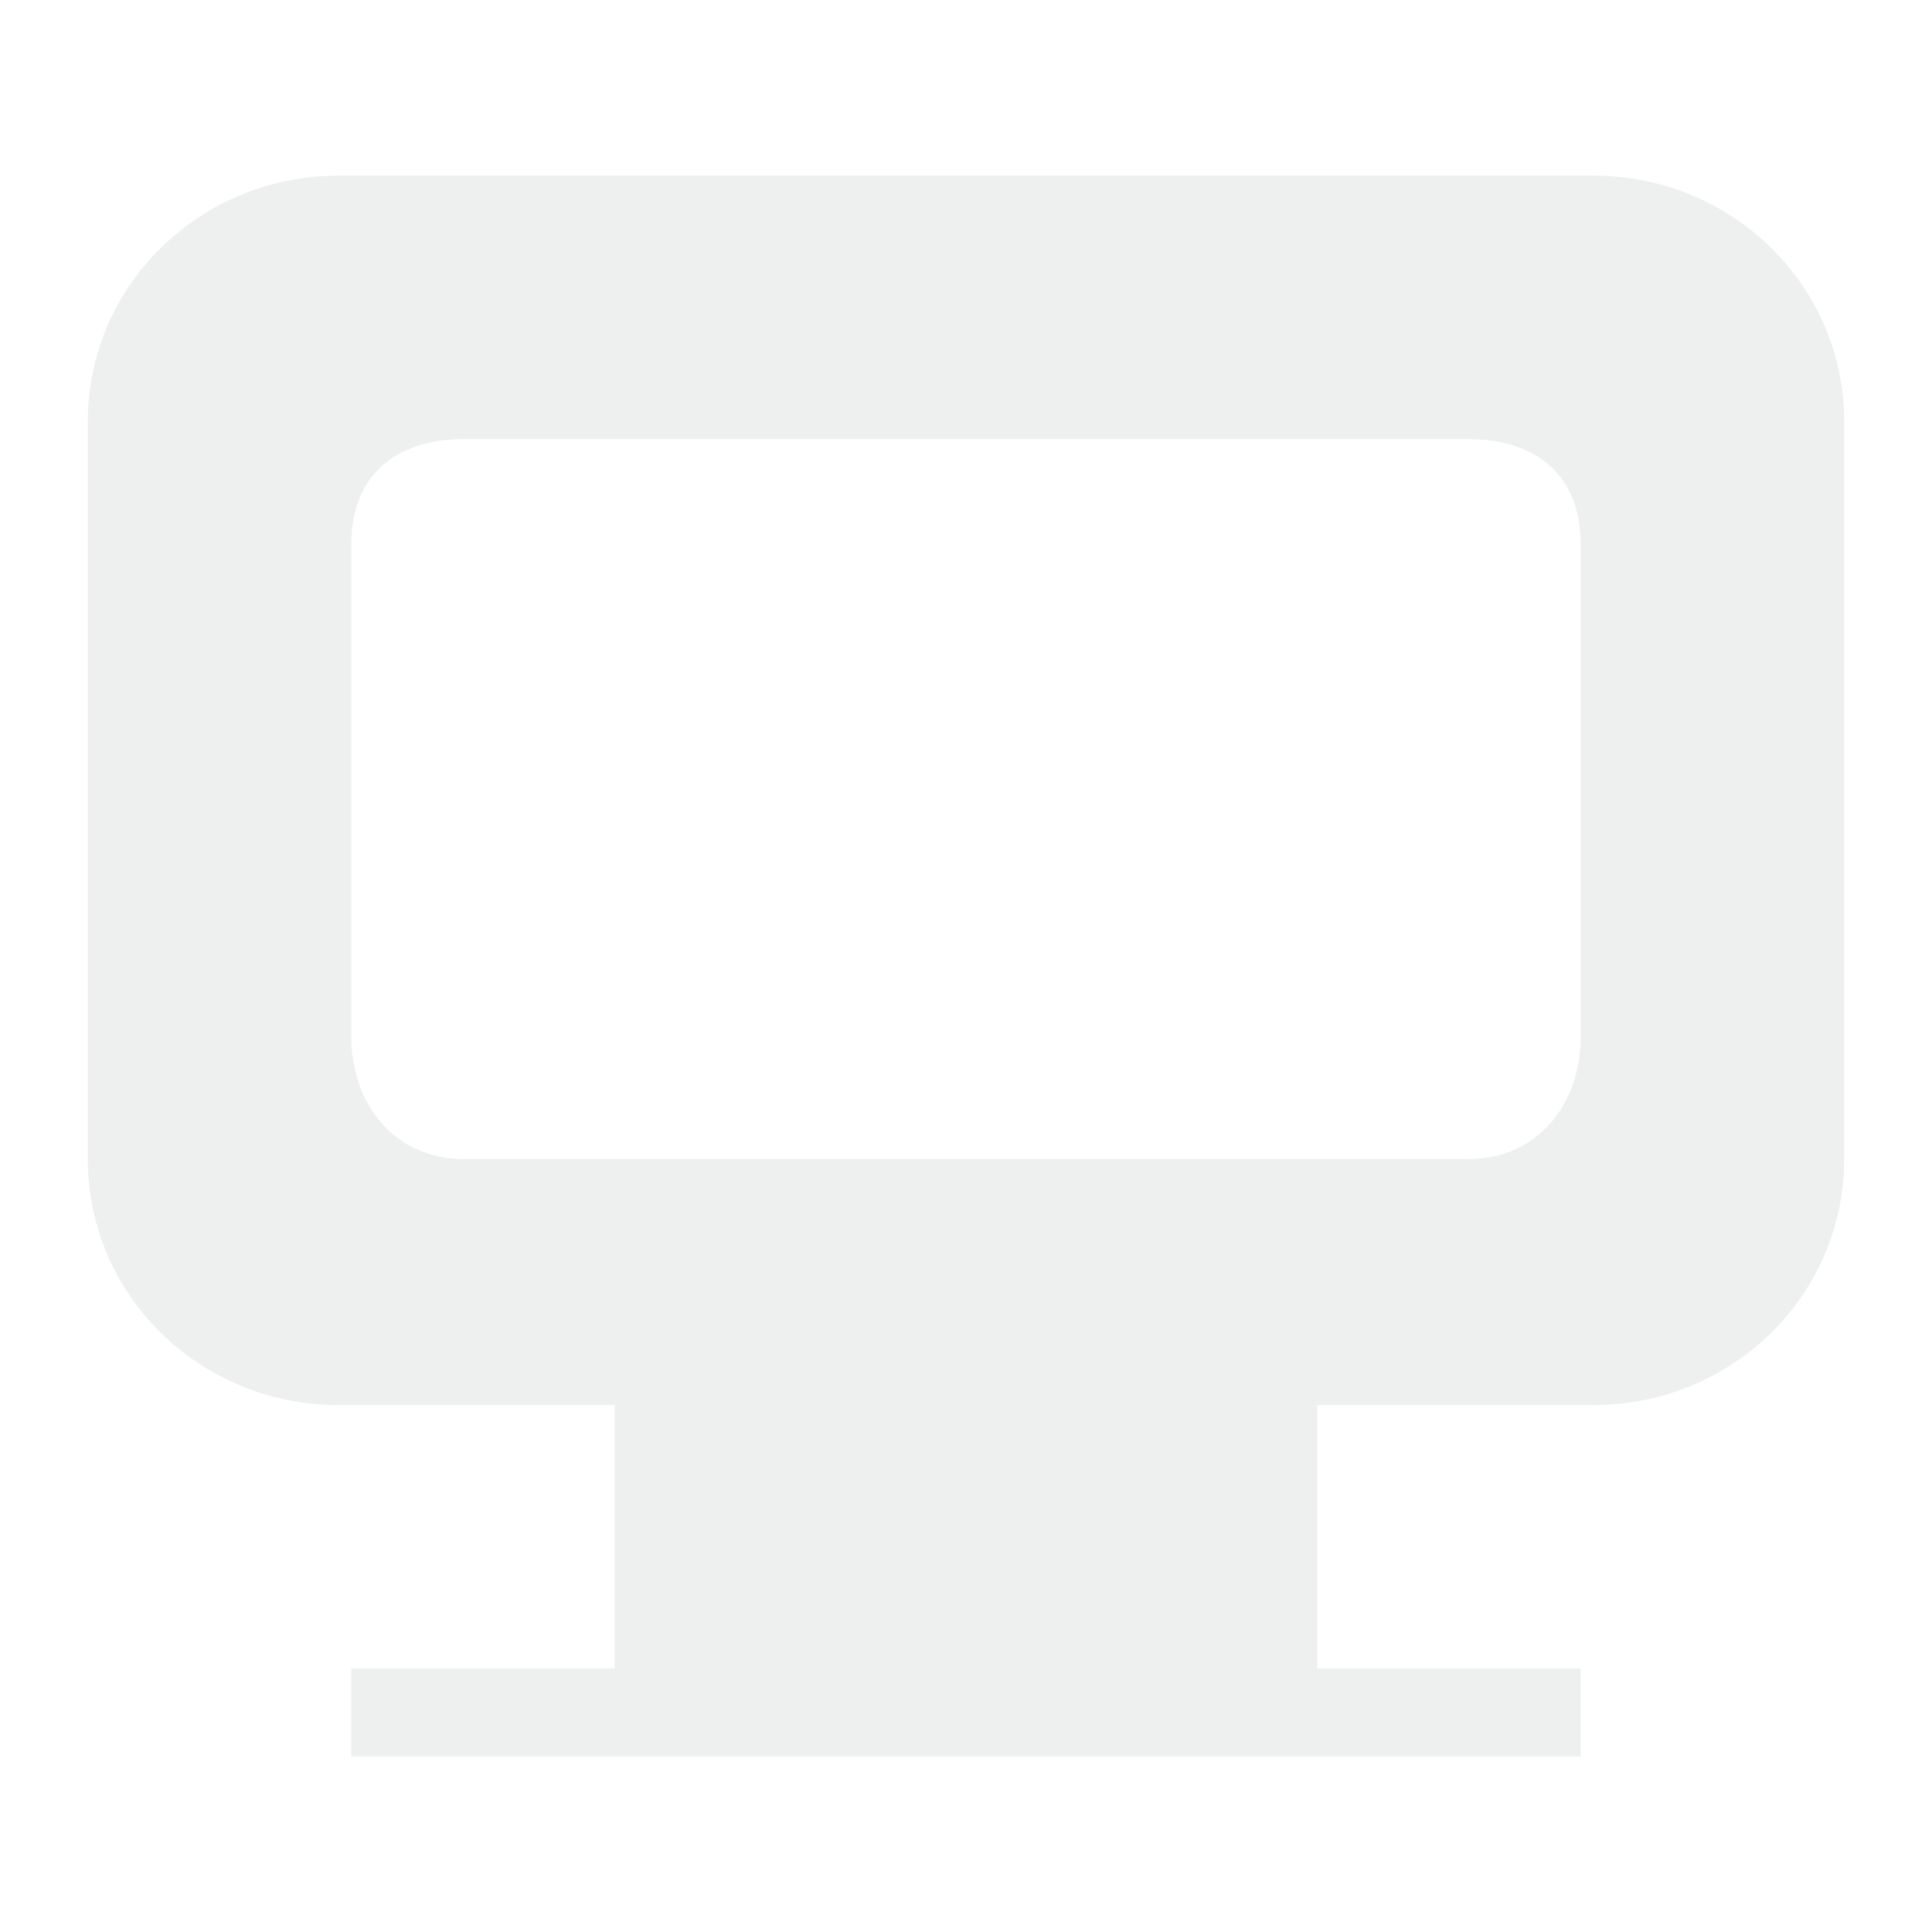
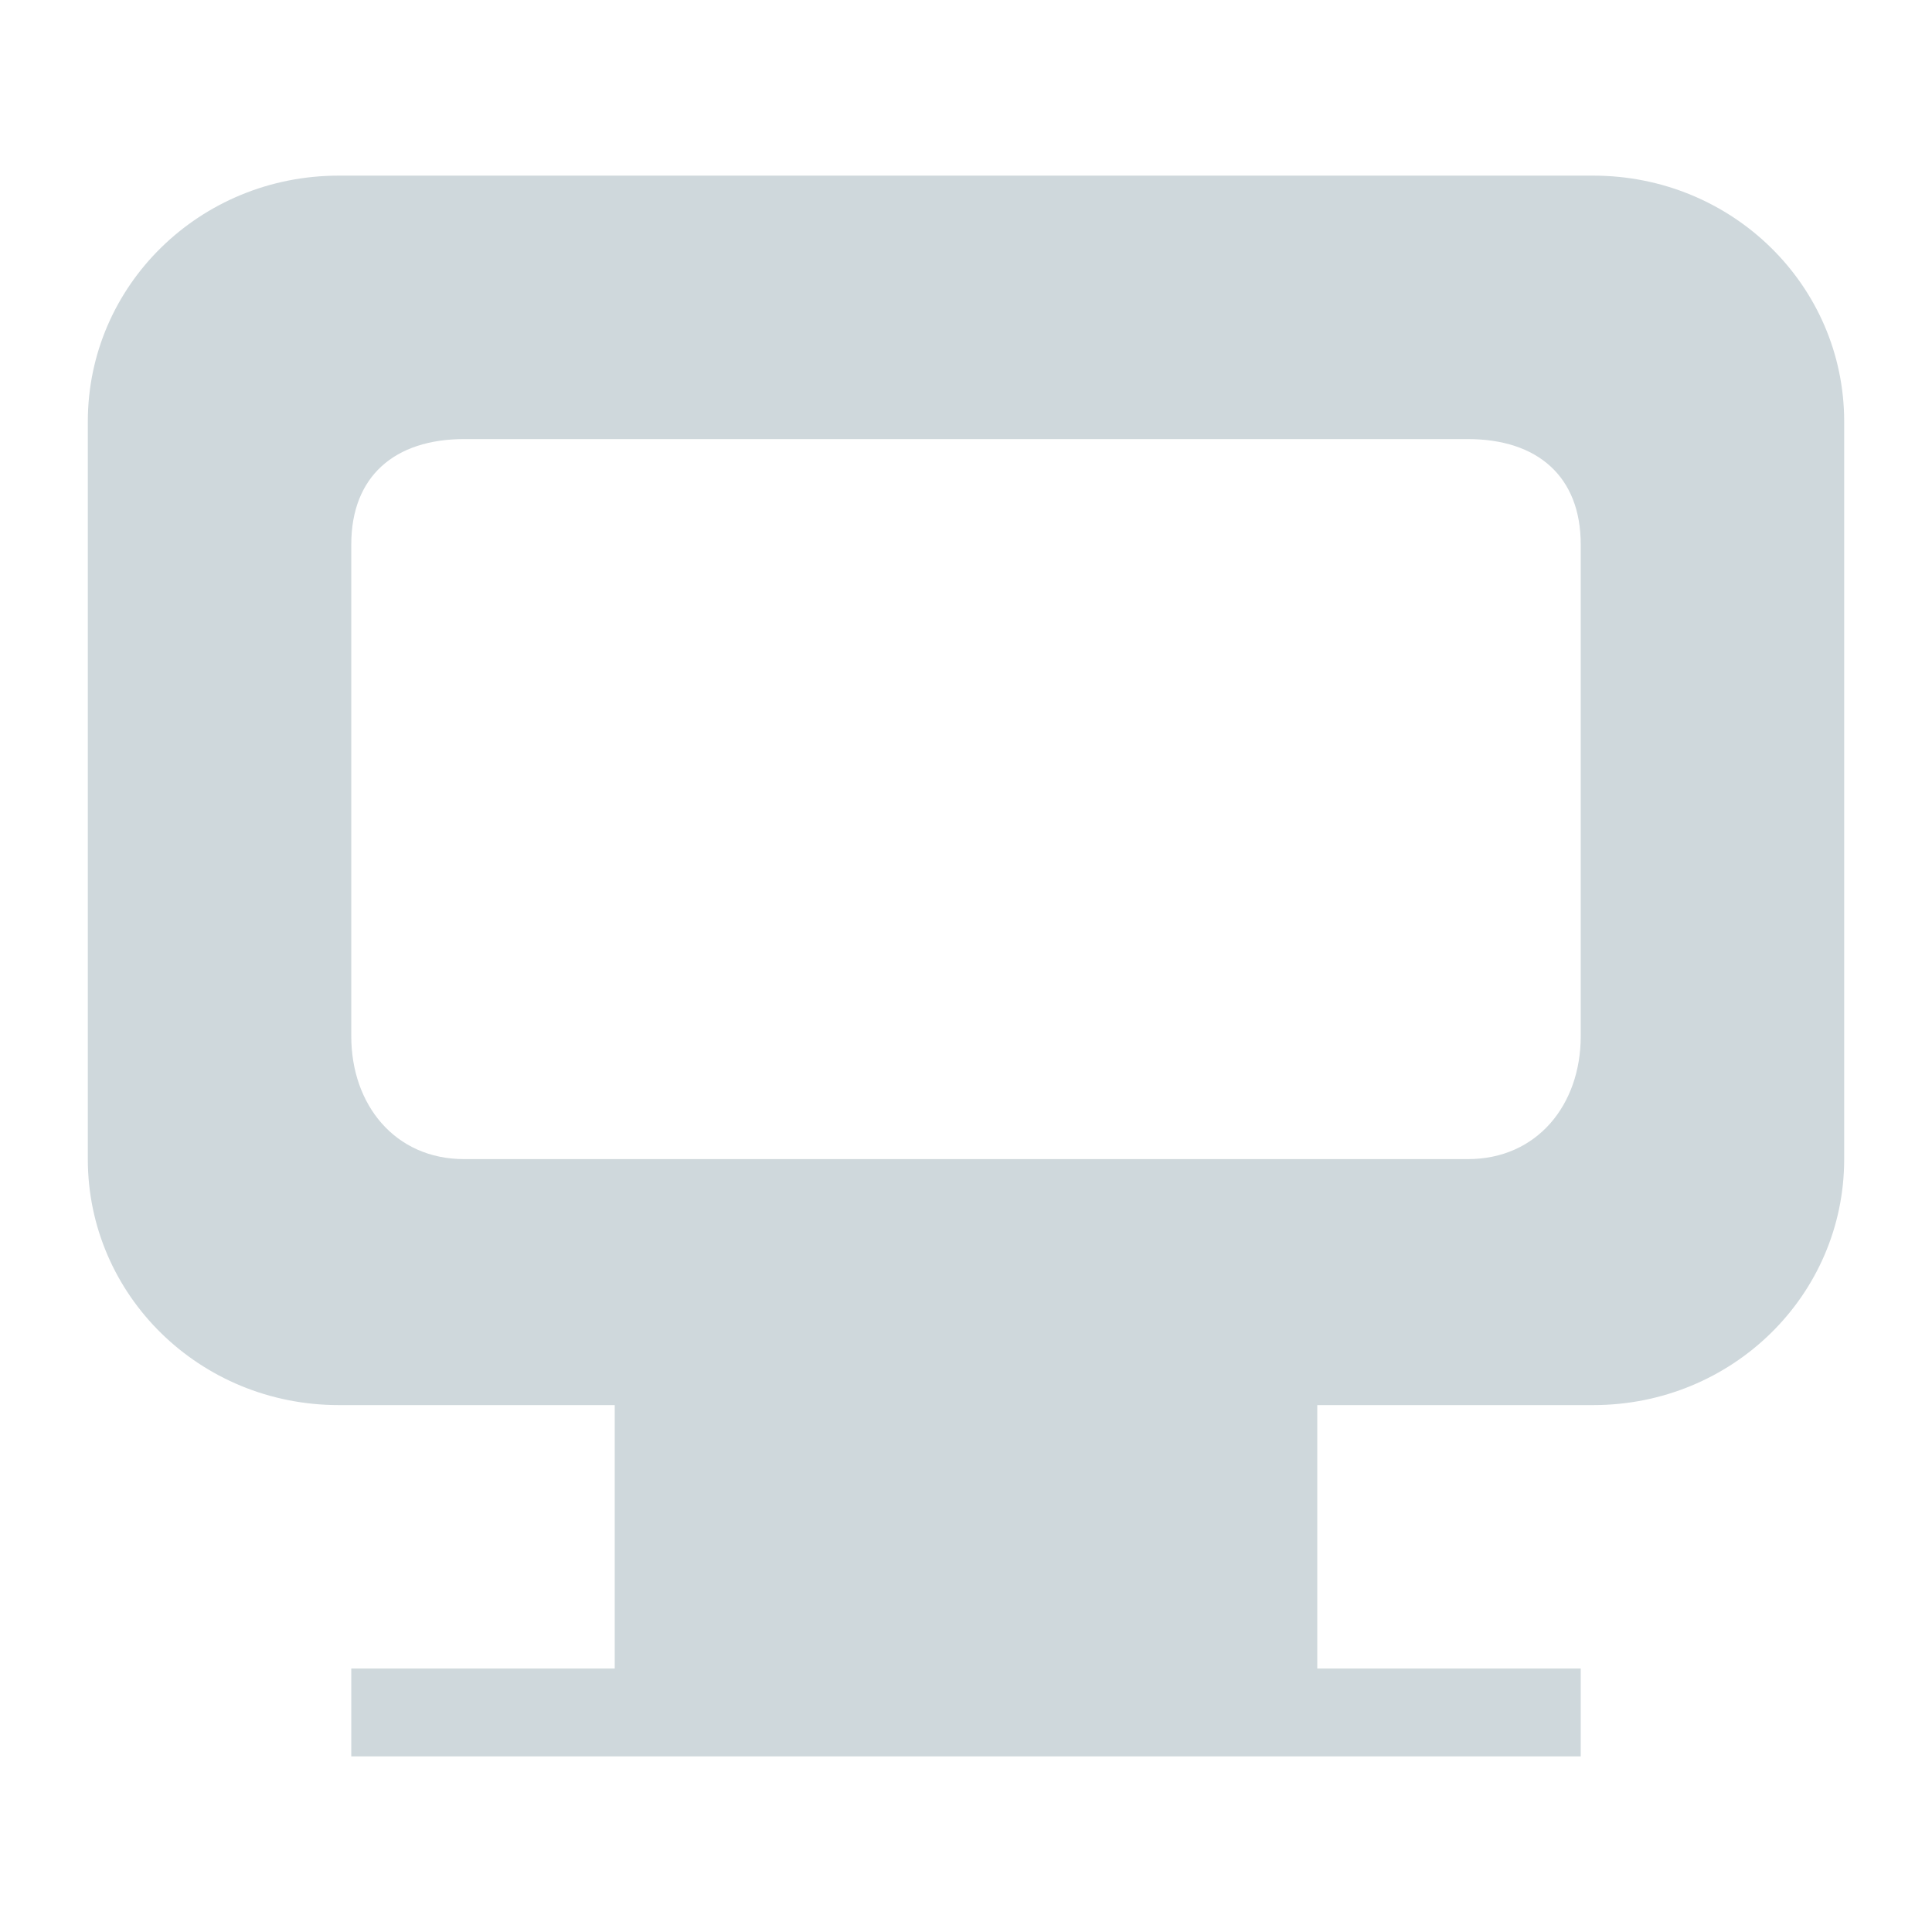
<svg xmlns="http://www.w3.org/2000/svg" id="svg" width="100%" height="100%" version="1.1" viewBox="0 0 22 22">
  <g id="preferences-desktop-notification" transform="translate(22,-39.7878)">
    <rect id="rect3068" width="22" height="22" x="0" y="40" style="opacity:0;fill:#000000;fill-opacity:0.941;stroke:none" />
    <path id="path4238" d="m 11,43 c -4.418,0 -8,3.582 -8,8 0,4.418 3.582,8 8,8 4.418,0 8,-3.582 8,-8 0,-4.418 -3.582,-8 -8,-8 z" style="opacity:1;fill:#00bcd4;fill-opacity:1;fill-rule:nonzero;stroke:none;stroke-width:1;stroke-linecap:round;stroke-linejoin:round;stroke-miterlimit:4;stroke-dasharray:none;stroke-dashoffset:0;stroke-opacity:1" />
-     <path id="path4173-0" d="m 10,47 0,6 2,0 0,-6 -2,0 z m 1,7 c -0.453,0 -1,0.518 -1,0.98 C 10,55.443 10.547,56 11,56 11.453,56 12,55.443 12,54.98 12,54.518 11.453,54 11,54 Z" style="opacity:1;fill:#eeefef;fill-opacity:1;stroke:none" />
+     <path id="path4173-0" d="m 10,47 0,6 2,0 0,-6 -2,0 z m 1,7 c -0.453,0 -1,0.518 -1,0.98 C 10,55.443 10.547,56 11,56 11.453,56 12,55.443 12,54.98 12,54.518 11.453,54 11,54 Z" style="opacity:1;fill:#cfd8dc;fill-opacity:1;stroke:none" />
  </g>
  <g id="preferences-desktop-display-randr" transform="translate(33,0)">
    <rect id="rect4332" width="22" height="22" x="-33" y="0" style="opacity:0.001;fill:#000000;fill-opacity:1;stroke:none" />
-     <path id="path4336" d="M 3.857,2 C 2.275,2 1,3.25 1,4.801 L 1,13.199 C 1,14.75 2.275,16 3.857,16 L 7,16 l 0,3 -3,0 0,1 14,0 0,-1 -3,0 0,-3 3.143,0 C 19.725,16 21,14.75 21,13.199 L 21,4.801 C 21,3.25 19.725,2 18.143,2 L 3.857,2 Z M 5.285,5 16.715,5 C 17.506,5 18,5.424 18,6.199 l 0,5.602 c 0,0.776 -0.494,1.398 -1.285,1.398 l -11.43,0 C 4.494,13.199 4,12.576 4,11.801 L 4,6.199 C 4,5.424 4.494,5 5.285,5 Z" transform="translate(-33,1.5113048e-5)" style="opacity:1;fill:#eeefef;fill-opacity:1;fill-rule:nonzero;stroke:none;stroke-width:1;stroke-linecap:round;stroke-linejoin:round;stroke-miterlimit:4;stroke-dasharray:none;stroke-dashoffset:0;stroke-opacity:1" />
+     <path id="path4336" d="M 3.857,2 C 2.275,2 1,3.25 1,4.801 L 1,13.199 C 1,14.75 2.275,16 3.857,16 L 7,16 l 0,3 -3,0 0,1 14,0 0,-1 -3,0 0,-3 3.143,0 C 19.725,16 21,14.75 21,13.199 L 21,4.801 C 21,3.25 19.725,2 18.143,2 L 3.857,2 Z M 5.285,5 16.715,5 C 17.506,5 18,5.424 18,6.199 l 0,5.602 c 0,0.776 -0.494,1.398 -1.285,1.398 l -11.43,0 C 4.494,13.199 4,12.576 4,11.801 L 4,6.199 C 4,5.424 4.494,5 5.285,5 Z" transform="translate(-33,1.5113048e-5)" style="opacity:1;fill:#cfd8dc;fill-opacity:1;fill-rule:nonzero;stroke:none;stroke-width:1;stroke-linecap:round;stroke-linejoin:round;stroke-miterlimit:4;stroke-dasharray:none;stroke-dashoffset:0;stroke-opacity:1" />
  </g>
  <g id="preferences-system-bluetooth-activated" transform="translate(44,-104)">
    <rect id="rect3969-75" width="22" height="22" x="0" y="104" style="opacity:0;fill:#000000;fill-opacity:1;stroke:none" />
-     <path id="rect5886-2" d="M 11.5,107 C 8.453,107 6,109.676 6,113 l 0,4 c 0,3.324 2.453,6 5.5,6 3.047,0 5.5,-2.676 5.5,-6 l 0,-4 c 0,-3.324 -2.453,-6 -5.5,-6 z m 7.5,0 a 2,2 0 0 0 -2,2 2,2 0 0 0 2,2 2,2 0 0 0 2,-2 2,2 0 0 0 -2,-2 z m -8,2 0.5,0 c 0.208,0 0.393,0.133 0.469,0.312 l 2.875,2.844 0.406,0.375 -0.438,0.344 -2.562,2.125 2.562,2.125 0.438,0.344 -0.406,0.375 -2.875,2.844 c -0.025,0.06 -0.08,0.111 -0.125,0.156 C 11.753,120.934 11.639,121 11.5,121 l -0.5,0 0,-0.5 0,-4.438 -2.156,1.781 C 8.753,117.934 8.638,118 8.5,118 l -0.5,0 0,-0.5 c 0,-0.153 0.079,-0.283 0.188,-0.375 L 10.75,115 8.312,112.969 C 8.266,112.949 8.226,112.907 8.188,112.875 8.079,112.783 8,112.653 8,112.5 l 0,-0.5 0.5,0 c 0.123,0 0.225,0.051 0.312,0.125 0.011,0.009 0.021,0.021 0.031,0.031 L 11,113.938 11,109.5 11,109 Z m 1,1.688 0,3.25 1.781,-1.469 L 12,110.688 Z m 0,5.375 0,3.25 1.781,-1.781 L 12,116.062 Z" style="opacity:1;fill:#eeefef;fill-opacity:1;stroke:none" />
+     <path id="rect5886-2" d="M 11.5,107 C 8.453,107 6,109.676 6,113 l 0,4 c 0,3.324 2.453,6 5.5,6 3.047,0 5.5,-2.676 5.5,-6 l 0,-4 c 0,-3.324 -2.453,-6 -5.5,-6 z m 7.5,0 a 2,2 0 0 0 -2,2 2,2 0 0 0 2,2 2,2 0 0 0 2,-2 2,2 0 0 0 -2,-2 z m -8,2 0.5,0 c 0.208,0 0.393,0.133 0.469,0.312 l 2.875,2.844 0.406,0.375 -0.438,0.344 -2.562,2.125 2.562,2.125 0.438,0.344 -0.406,0.375 -2.875,2.844 c -0.025,0.06 -0.08,0.111 -0.125,0.156 C 11.753,120.934 11.639,121 11.5,121 l -0.5,0 0,-0.5 0,-4.438 -2.156,1.781 C 8.753,117.934 8.638,118 8.5,118 l -0.5,0 0,-0.5 c 0,-0.153 0.079,-0.283 0.188,-0.375 L 10.75,115 8.312,112.969 C 8.266,112.949 8.226,112.907 8.188,112.875 8.079,112.783 8,112.653 8,112.5 l 0,-0.5 0.5,0 c 0.123,0 0.225,0.051 0.312,0.125 0.011,0.009 0.021,0.021 0.031,0.031 L 11,113.938 11,109.5 11,109 Z m 1,1.688 0,3.25 1.781,-1.469 L 12,110.688 Z m 0,5.375 0,3.25 1.781,-1.781 L 12,116.062 Z" style="opacity:1;fill:#cfd8dc;fill-opacity:1;stroke:none" />
  </g>
  <g id="preferences-system-bluetooth" transform="translate(10,-3.9e-6)">
    <rect id="rect4174" width="22" height="22" x="56" y="0" style="opacity:0;fill:#000000;fill-opacity:1;stroke:none" />
-     <path id="path4176" d="M 67.5,3 C 64.453,3 62,5.676 62,9 l 0,4 c 0,3.324 2.453,6 5.5,6 3.047,0 5.5,-2.676 5.5,-6 L 73,9 C 73,5.676 70.547,3 67.5,3 Z M 67,5 67.5,5 c 0.208,0 0.393,0.133 0.469,0.312 l 2.875,2.844 L 71.25,8.531 70.812,8.875 68.25,11 l 2.562,2.125 0.438,0.344 -0.406,0.375 -2.875,2.844 c -0.025,0.06 -0.08,0.111 -0.125,0.156 C 67.753,16.934 67.638,17 67.5,17 l -0.5,0 0,-0.5 0,-4.438 -2.156,1.781 C 64.753,13.934 64.638,14 64.5,14 l -0.5,0 0,-0.5 c 0,-0.153 0.079,-0.283 0.188,-0.375 L 66.75,11 64.312,8.969 C 64.266,8.949 64.226,8.907 64.188,8.875 64.079,8.783 64,8.653 64,8.5 l 0,-0.5 0.5,0 c 0.123,0 0.225,0.051 0.312,0.125 0.011,0.009 0.021,0.021 0.031,0.031 l 2.156,1.781 0,-4.438 0,-0.5 z m 1,1.688 0,3.25 L 69.781,8.469 68,6.688 Z m 0,5.375 0,3.25 1.781,-1.781 L 68,12.062 Z" style="opacity:1;fill:#eeefef;fill-opacity:1;stroke:none" />
+     <path id="path4176" d="M 67.5,3 C 64.453,3 62,5.676 62,9 l 0,4 c 0,3.324 2.453,6 5.5,6 3.047,0 5.5,-2.676 5.5,-6 L 73,9 C 73,5.676 70.547,3 67.5,3 Z M 67,5 67.5,5 c 0.208,0 0.393,0.133 0.469,0.312 l 2.875,2.844 L 71.25,8.531 70.812,8.875 68.25,11 l 2.562,2.125 0.438,0.344 -0.406,0.375 -2.875,2.844 c -0.025,0.06 -0.08,0.111 -0.125,0.156 C 67.753,16.934 67.638,17 67.5,17 l -0.5,0 0,-0.5 0,-4.438 -2.156,1.781 C 64.753,13.934 64.638,14 64.5,14 l -0.5,0 0,-0.5 c 0,-0.153 0.079,-0.283 0.188,-0.375 L 66.75,11 64.312,8.969 C 64.266,8.949 64.226,8.907 64.188,8.875 64.079,8.783 64,8.653 64,8.5 l 0,-0.5 0.5,0 c 0.123,0 0.225,0.051 0.312,0.125 0.011,0.009 0.021,0.021 0.031,0.031 l 2.156,1.781 0,-4.438 0,-0.5 z m 1,1.688 0,3.25 L 69.781,8.469 68,6.688 Z m 0,5.375 0,3.25 1.781,-1.781 L 68,12.062 Z" style="opacity:1;fill:#cfd8dc;fill-opacity:1;stroke:none" />
  </g>
  <g id="preferences-system-bluetooth-inactive" transform="translate(32,-3.9e-6)">
    <rect id="rect4180" width="22" height="22" x="56" y="0" style="opacity:0;fill:#000000;fill-opacity:1;stroke:none" />
-     <path id="path4182" d="M 67.5,3 C 64.453,3 62,5.676 62,9 l 0,4 c 0,3.324 2.453,6 5.5,6 3.047,0 5.5,-2.676 5.5,-6 L 73,9 C 73,5.676 70.547,3 67.5,3 Z M 67,5 67.5,5 c 0.208,0 0.393,0.133 0.469,0.312 l 2.875,2.844 L 71.25,8.531 70.812,8.875 68.25,11 l 2.562,2.125 0.438,0.344 -0.406,0.375 -2.875,2.844 c -0.025,0.06 -0.08,0.111 -0.125,0.156 C 67.753,16.934 67.638,17 67.5,17 l -0.5,0 0,-0.5 0,-4.438 -2.156,1.781 C 64.753,13.934 64.638,14 64.5,14 l -0.5,0 0,-0.5 c 0,-0.153 0.079,-0.283 0.188,-0.375 L 66.75,11 64.312,8.969 C 64.266,8.949 64.226,8.907 64.188,8.875 64.079,8.783 64,8.653 64,8.5 l 0,-0.5 0.5,0 c 0.123,0 0.225,0.051 0.312,0.125 0.011,0.009 0.021,0.021 0.031,0.031 l 2.156,1.781 0,-4.438 0,-0.5 z m 1,1.688 0,3.25 L 69.781,8.469 68,6.688 Z m 0,5.375 0,3.25 1.781,-1.781 L 68,12.062 Z" style="opacity:0.3;fill:#eeefef;fill-opacity:1;stroke:none" />
+     <path id="path4182" d="M 67.5,3 C 64.453,3 62,5.676 62,9 l 0,4 c 0,3.324 2.453,6 5.5,6 3.047,0 5.5,-2.676 5.5,-6 L 73,9 C 73,5.676 70.547,3 67.5,3 Z M 67,5 67.5,5 c 0.208,0 0.393,0.133 0.469,0.312 l 2.875,2.844 L 71.25,8.531 70.812,8.875 68.25,11 l 2.562,2.125 0.438,0.344 -0.406,0.375 -2.875,2.844 c -0.025,0.06 -0.08,0.111 -0.125,0.156 C 67.753,16.934 67.638,17 67.5,17 l -0.5,0 0,-0.5 0,-4.438 -2.156,1.781 C 64.753,13.934 64.638,14 64.5,14 l -0.5,0 0,-0.5 c 0,-0.153 0.079,-0.283 0.188,-0.375 L 66.75,11 64.312,8.969 C 64.266,8.949 64.226,8.907 64.188,8.875 64.079,8.783 64,8.653 64,8.5 l 0,-0.5 0.5,0 c 0.123,0 0.225,0.051 0.312,0.125 0.011,0.009 0.021,0.021 0.031,0.031 l 2.156,1.781 0,-4.438 0,-0.5 z m 1,1.688 0,3.25 L 69.781,8.469 68,6.688 Z m 0,5.375 0,3.25 1.781,-1.781 L 68,12.062 Z" style="opacity:0.3;fill:#cfd8dc;fill-opacity:1;stroke:none" />
  </g>
</svg>
